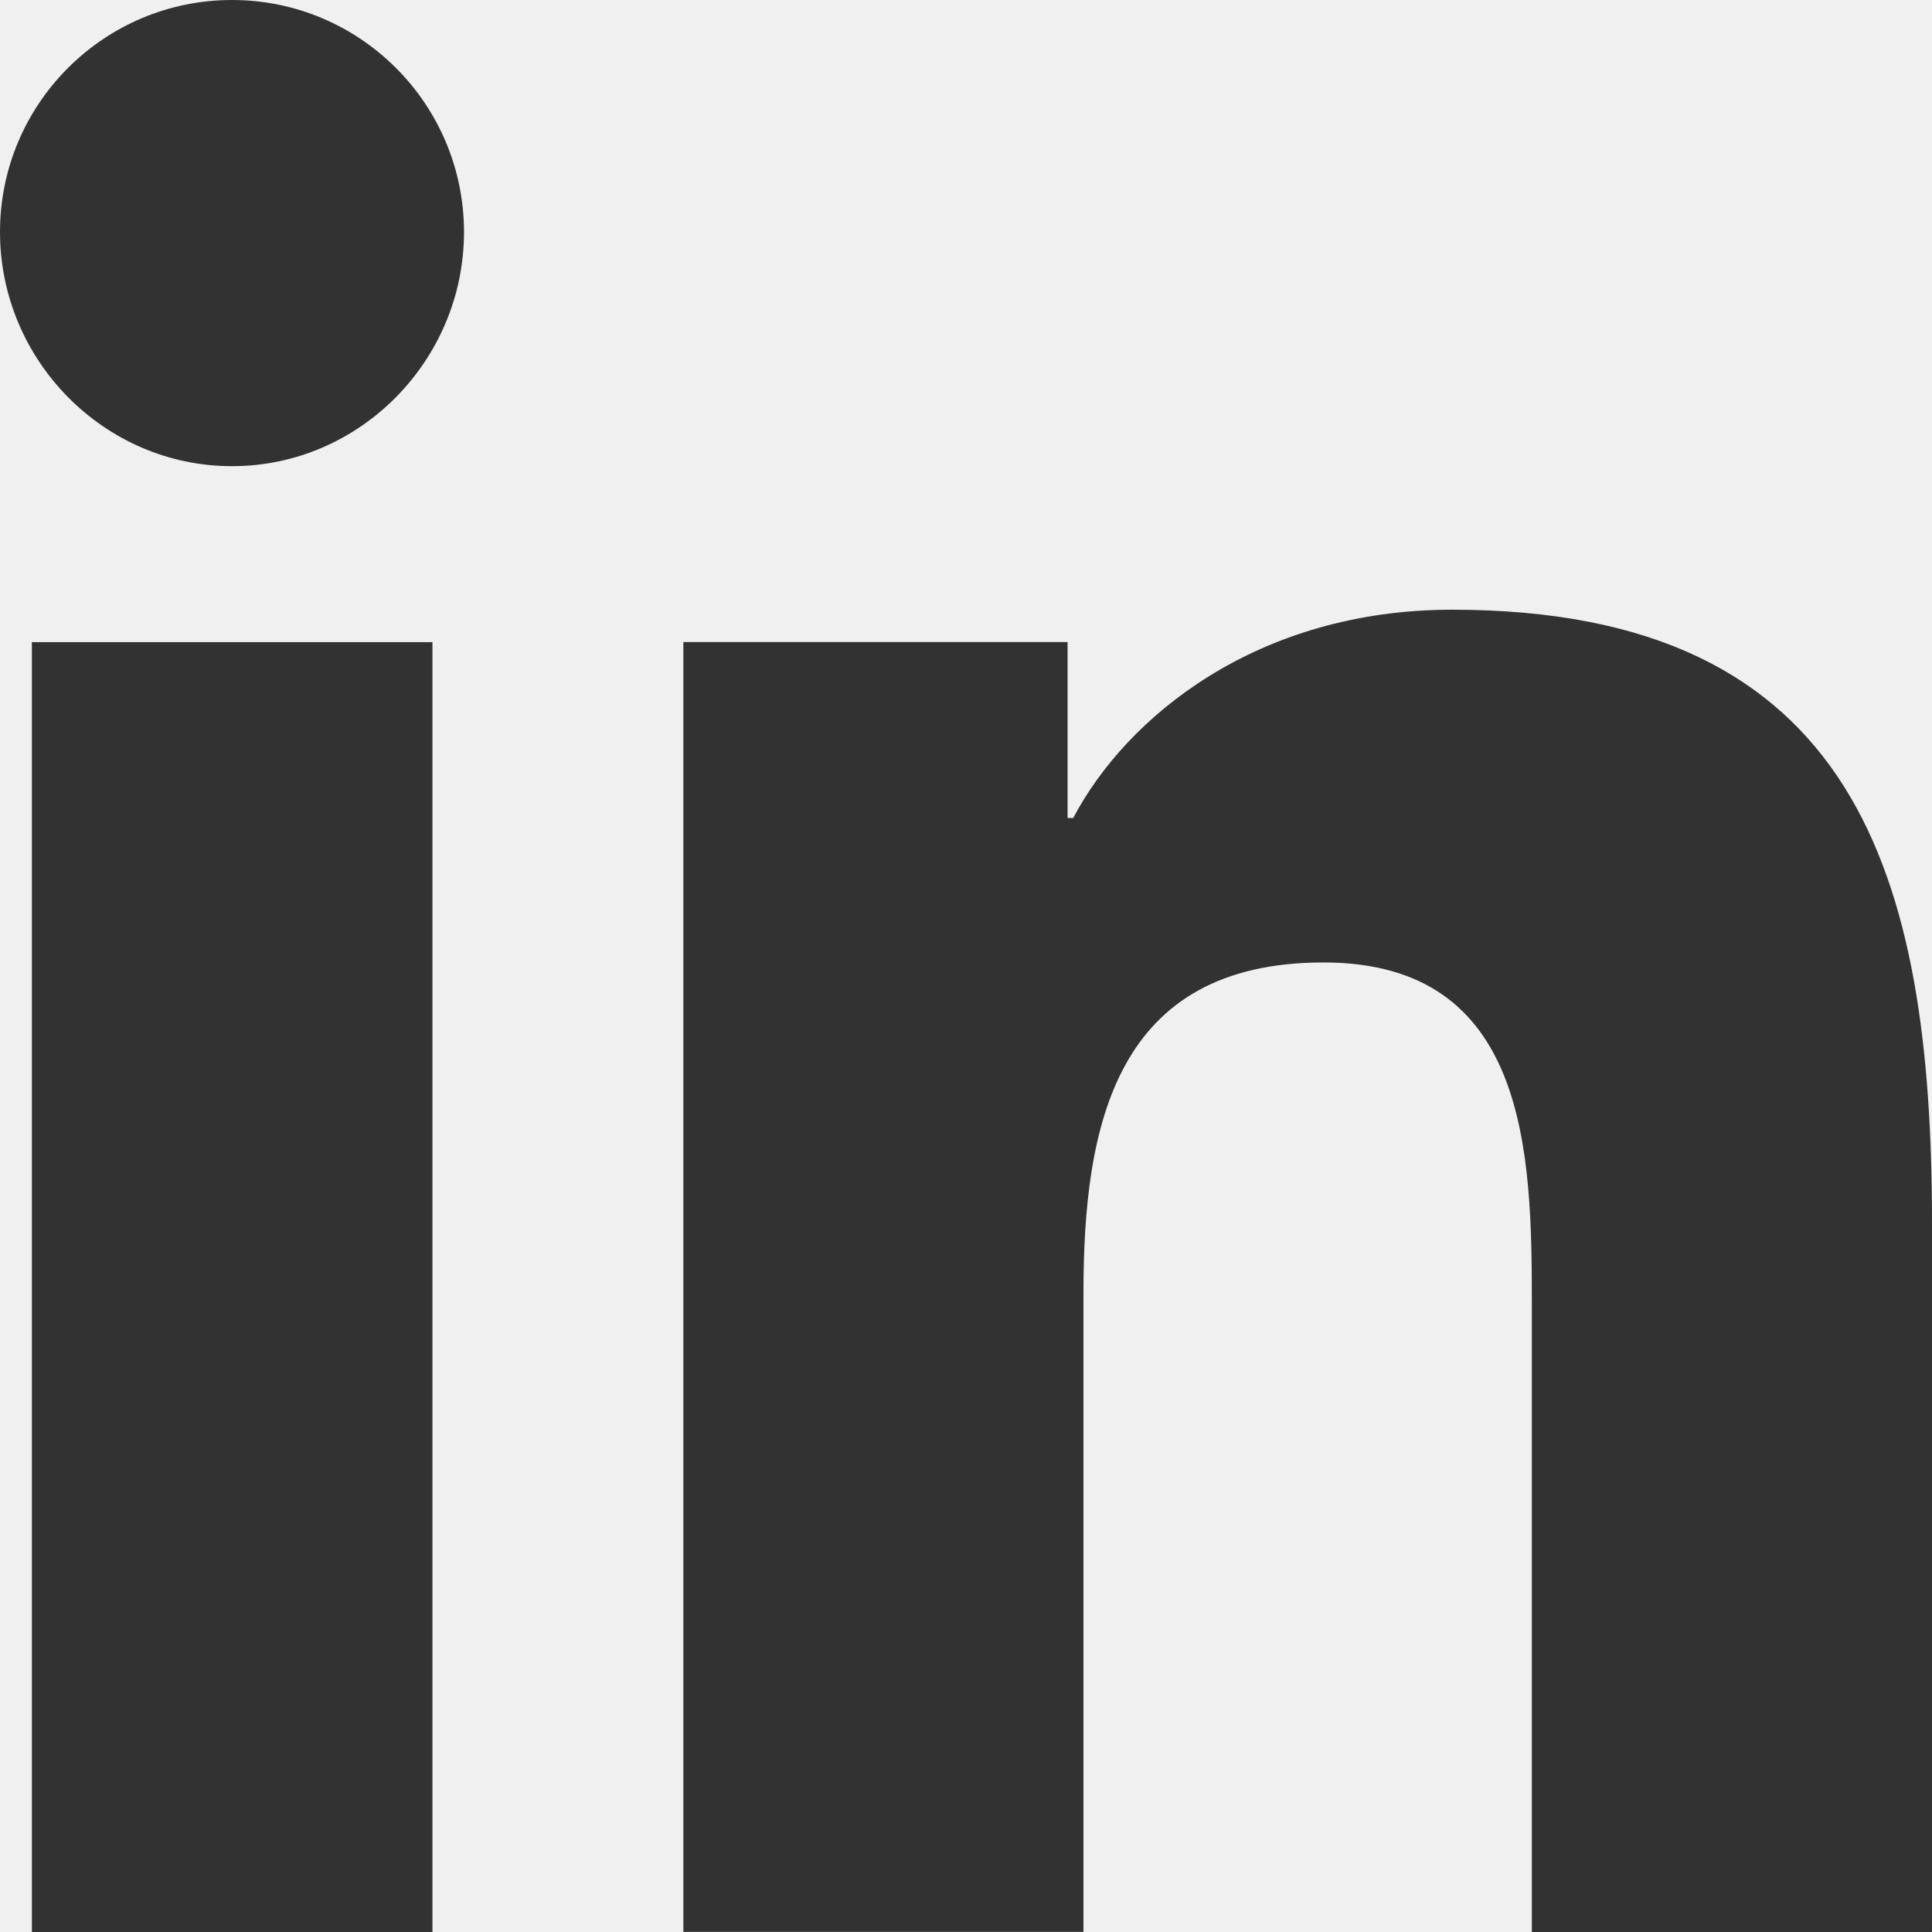
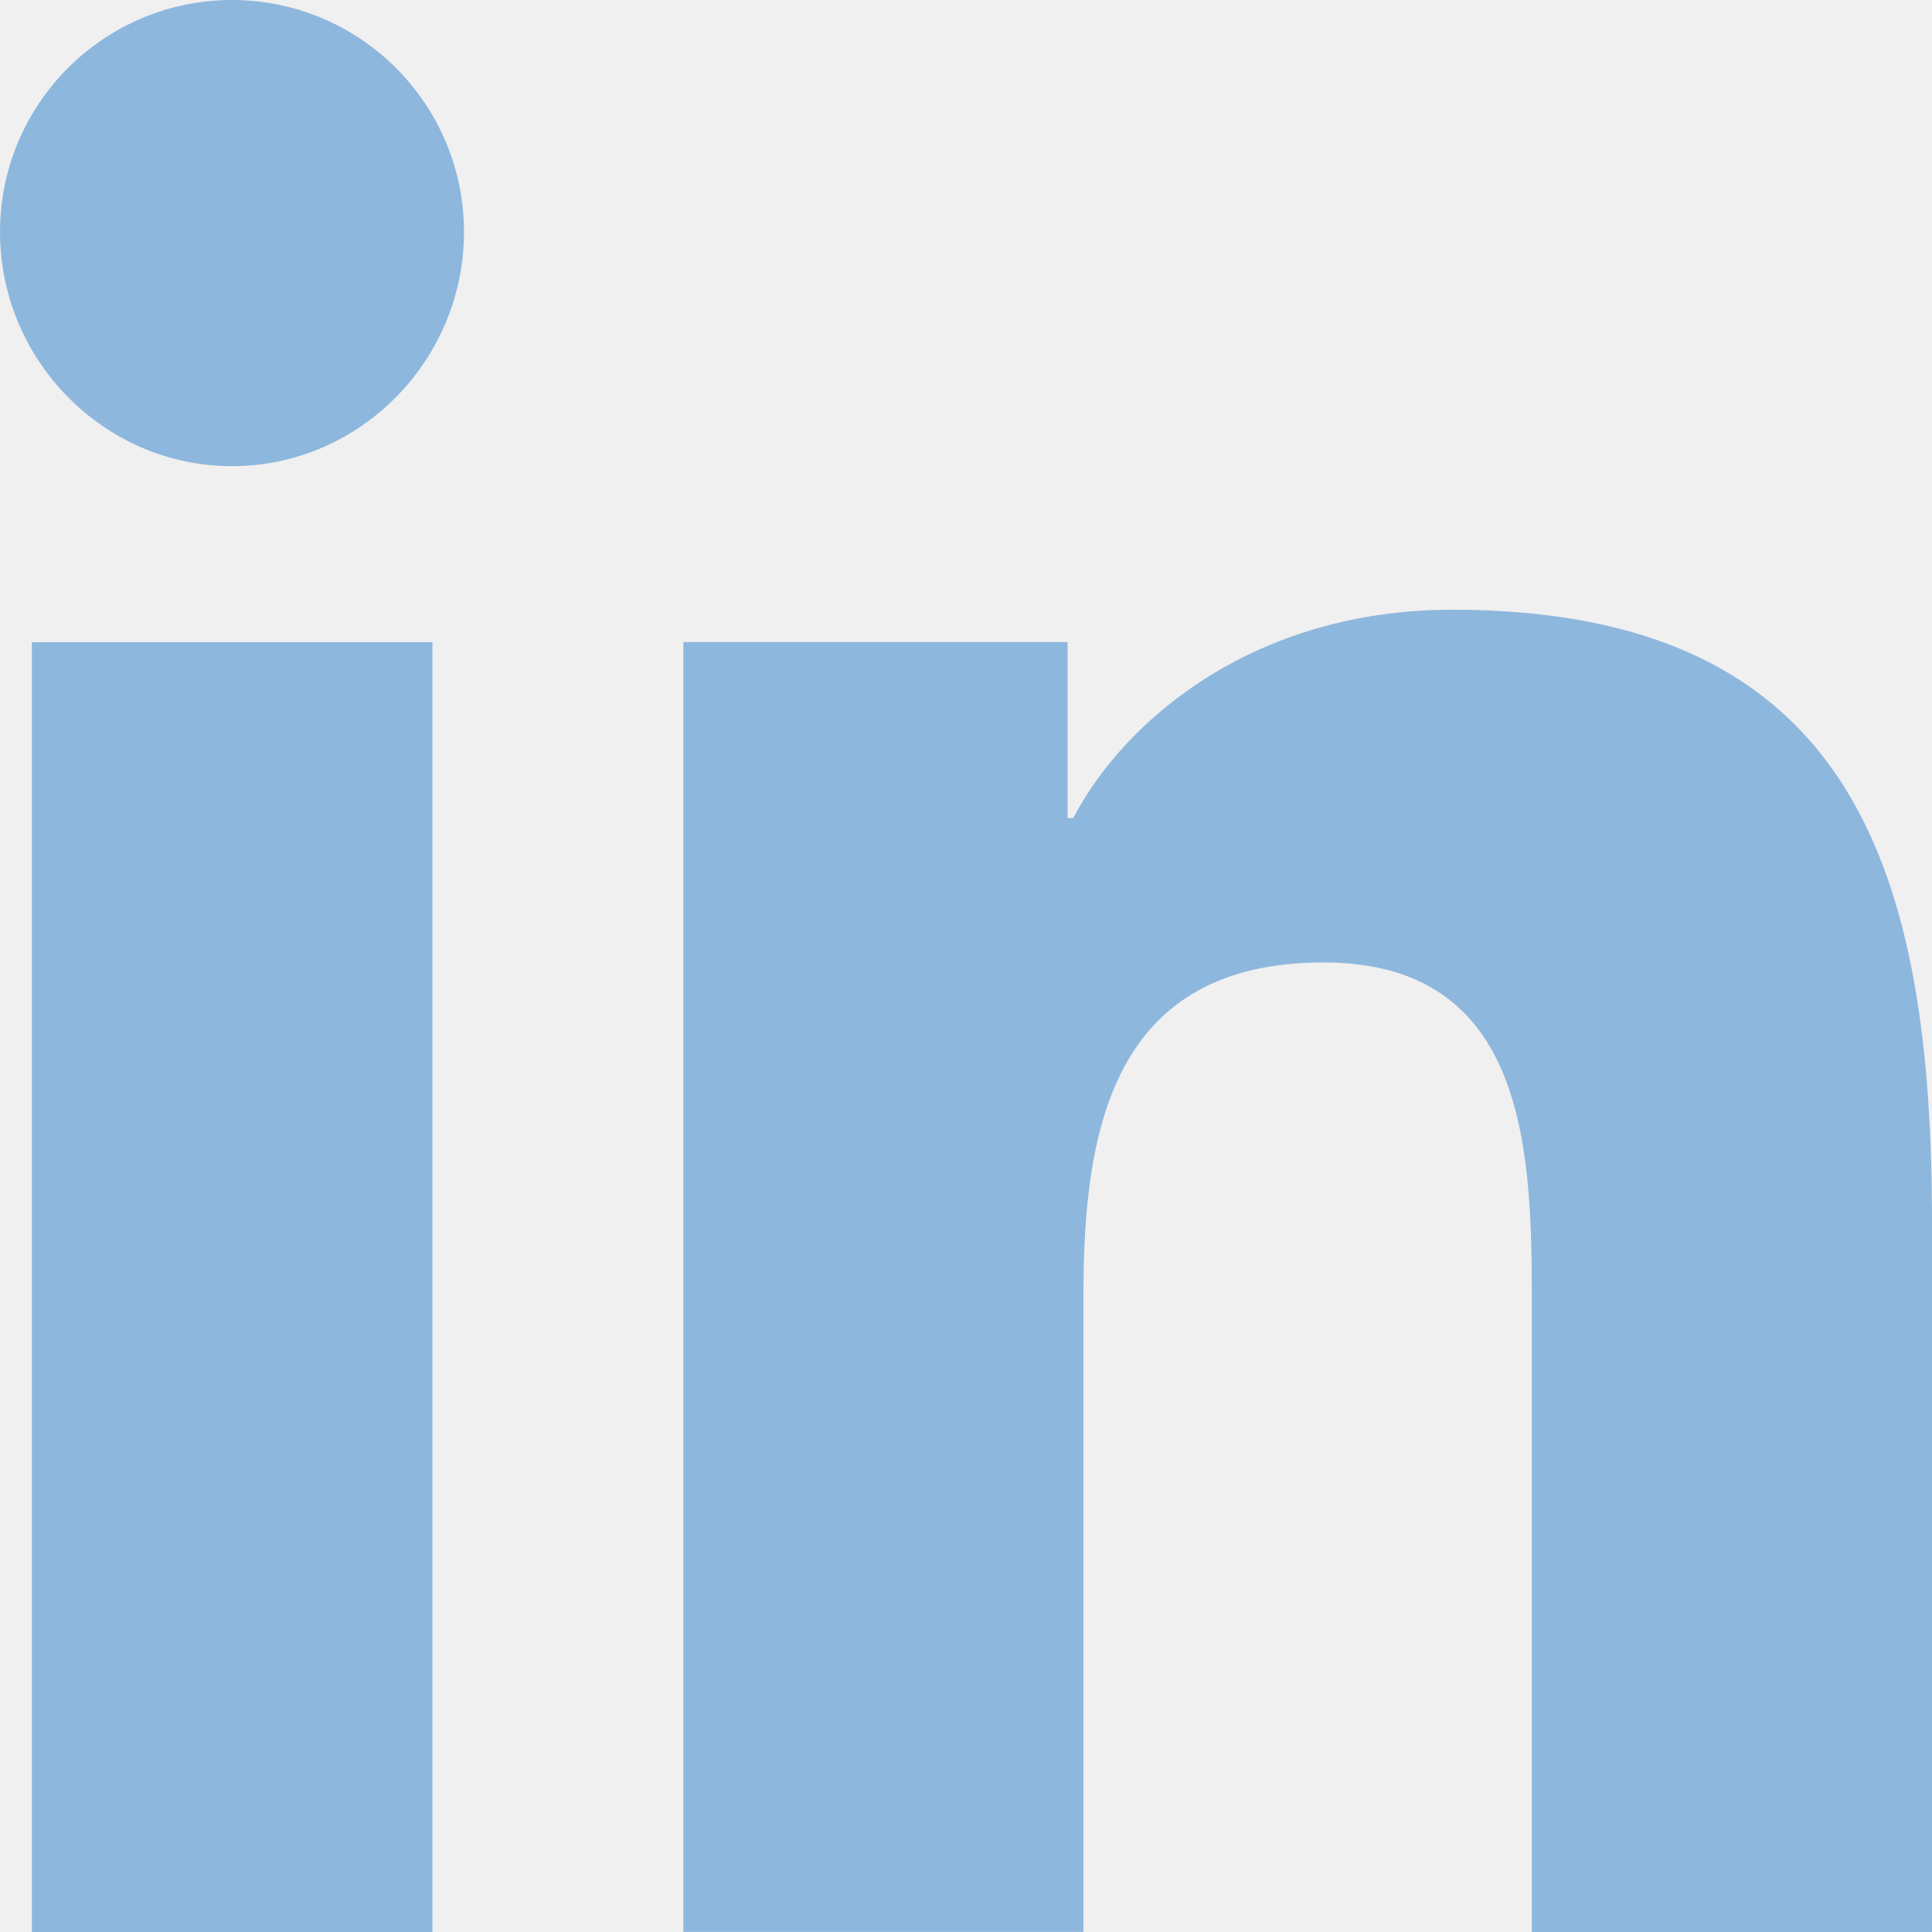
<svg xmlns="http://www.w3.org/2000/svg" width="24" height="24" viewBox="0 0 24 24" fill="none">
  <g clip-path="url(#clip0_4:22835)">
-     <path fill-rule="evenodd" clip-rule="evenodd" d="M0 2.882C0 1.291 1.291 0 2.882 0C4.472 0 5.763 1.291 5.764 2.882C5.764 4.473 4.473 5.791 2.882 5.791C1.291 5.791 0 4.473 0 2.882ZM23.994 24V23.999H24V15.197C24 10.891 23.073 7.574 18.039 7.574C15.619 7.574 13.995 8.902 13.332 10.161H13.262V7.976H8.489V23.999H13.459V16.065C13.459 13.976 13.855 11.956 16.442 11.956C18.991 11.956 19.029 14.34 19.029 16.199V24H23.994ZM0.396 7.977H5.372V24H0.396V7.977Z" fill="#323232" />
+     <path fill-rule="evenodd" clip-rule="evenodd" d="M0 2.882C0 1.291 1.291 0 2.882 0C4.472 0 5.763 1.291 5.764 2.882C5.764 4.473 4.473 5.791 2.882 5.791C1.291 5.791 0 4.473 0 2.882ZM23.994 24V23.999H24V15.197C24 10.891 23.073 7.574 18.039 7.574C15.619 7.574 13.995 8.902 13.332 10.161H13.262V7.976H8.489V23.999H13.459V16.065C13.459 13.976 13.855 11.956 16.442 11.956C18.991 11.956 19.029 14.34 19.029 16.199V24H23.994ZM0.396 7.977H5.372V24H0.396V7.977Z" fill="#8EB7DD" />
  </g>
  <defs>
    <clipPath id="clip0_4:22835">
      <rect width="24" height="24" fill="white" />
    </clipPath>
  </defs>
</svg>
